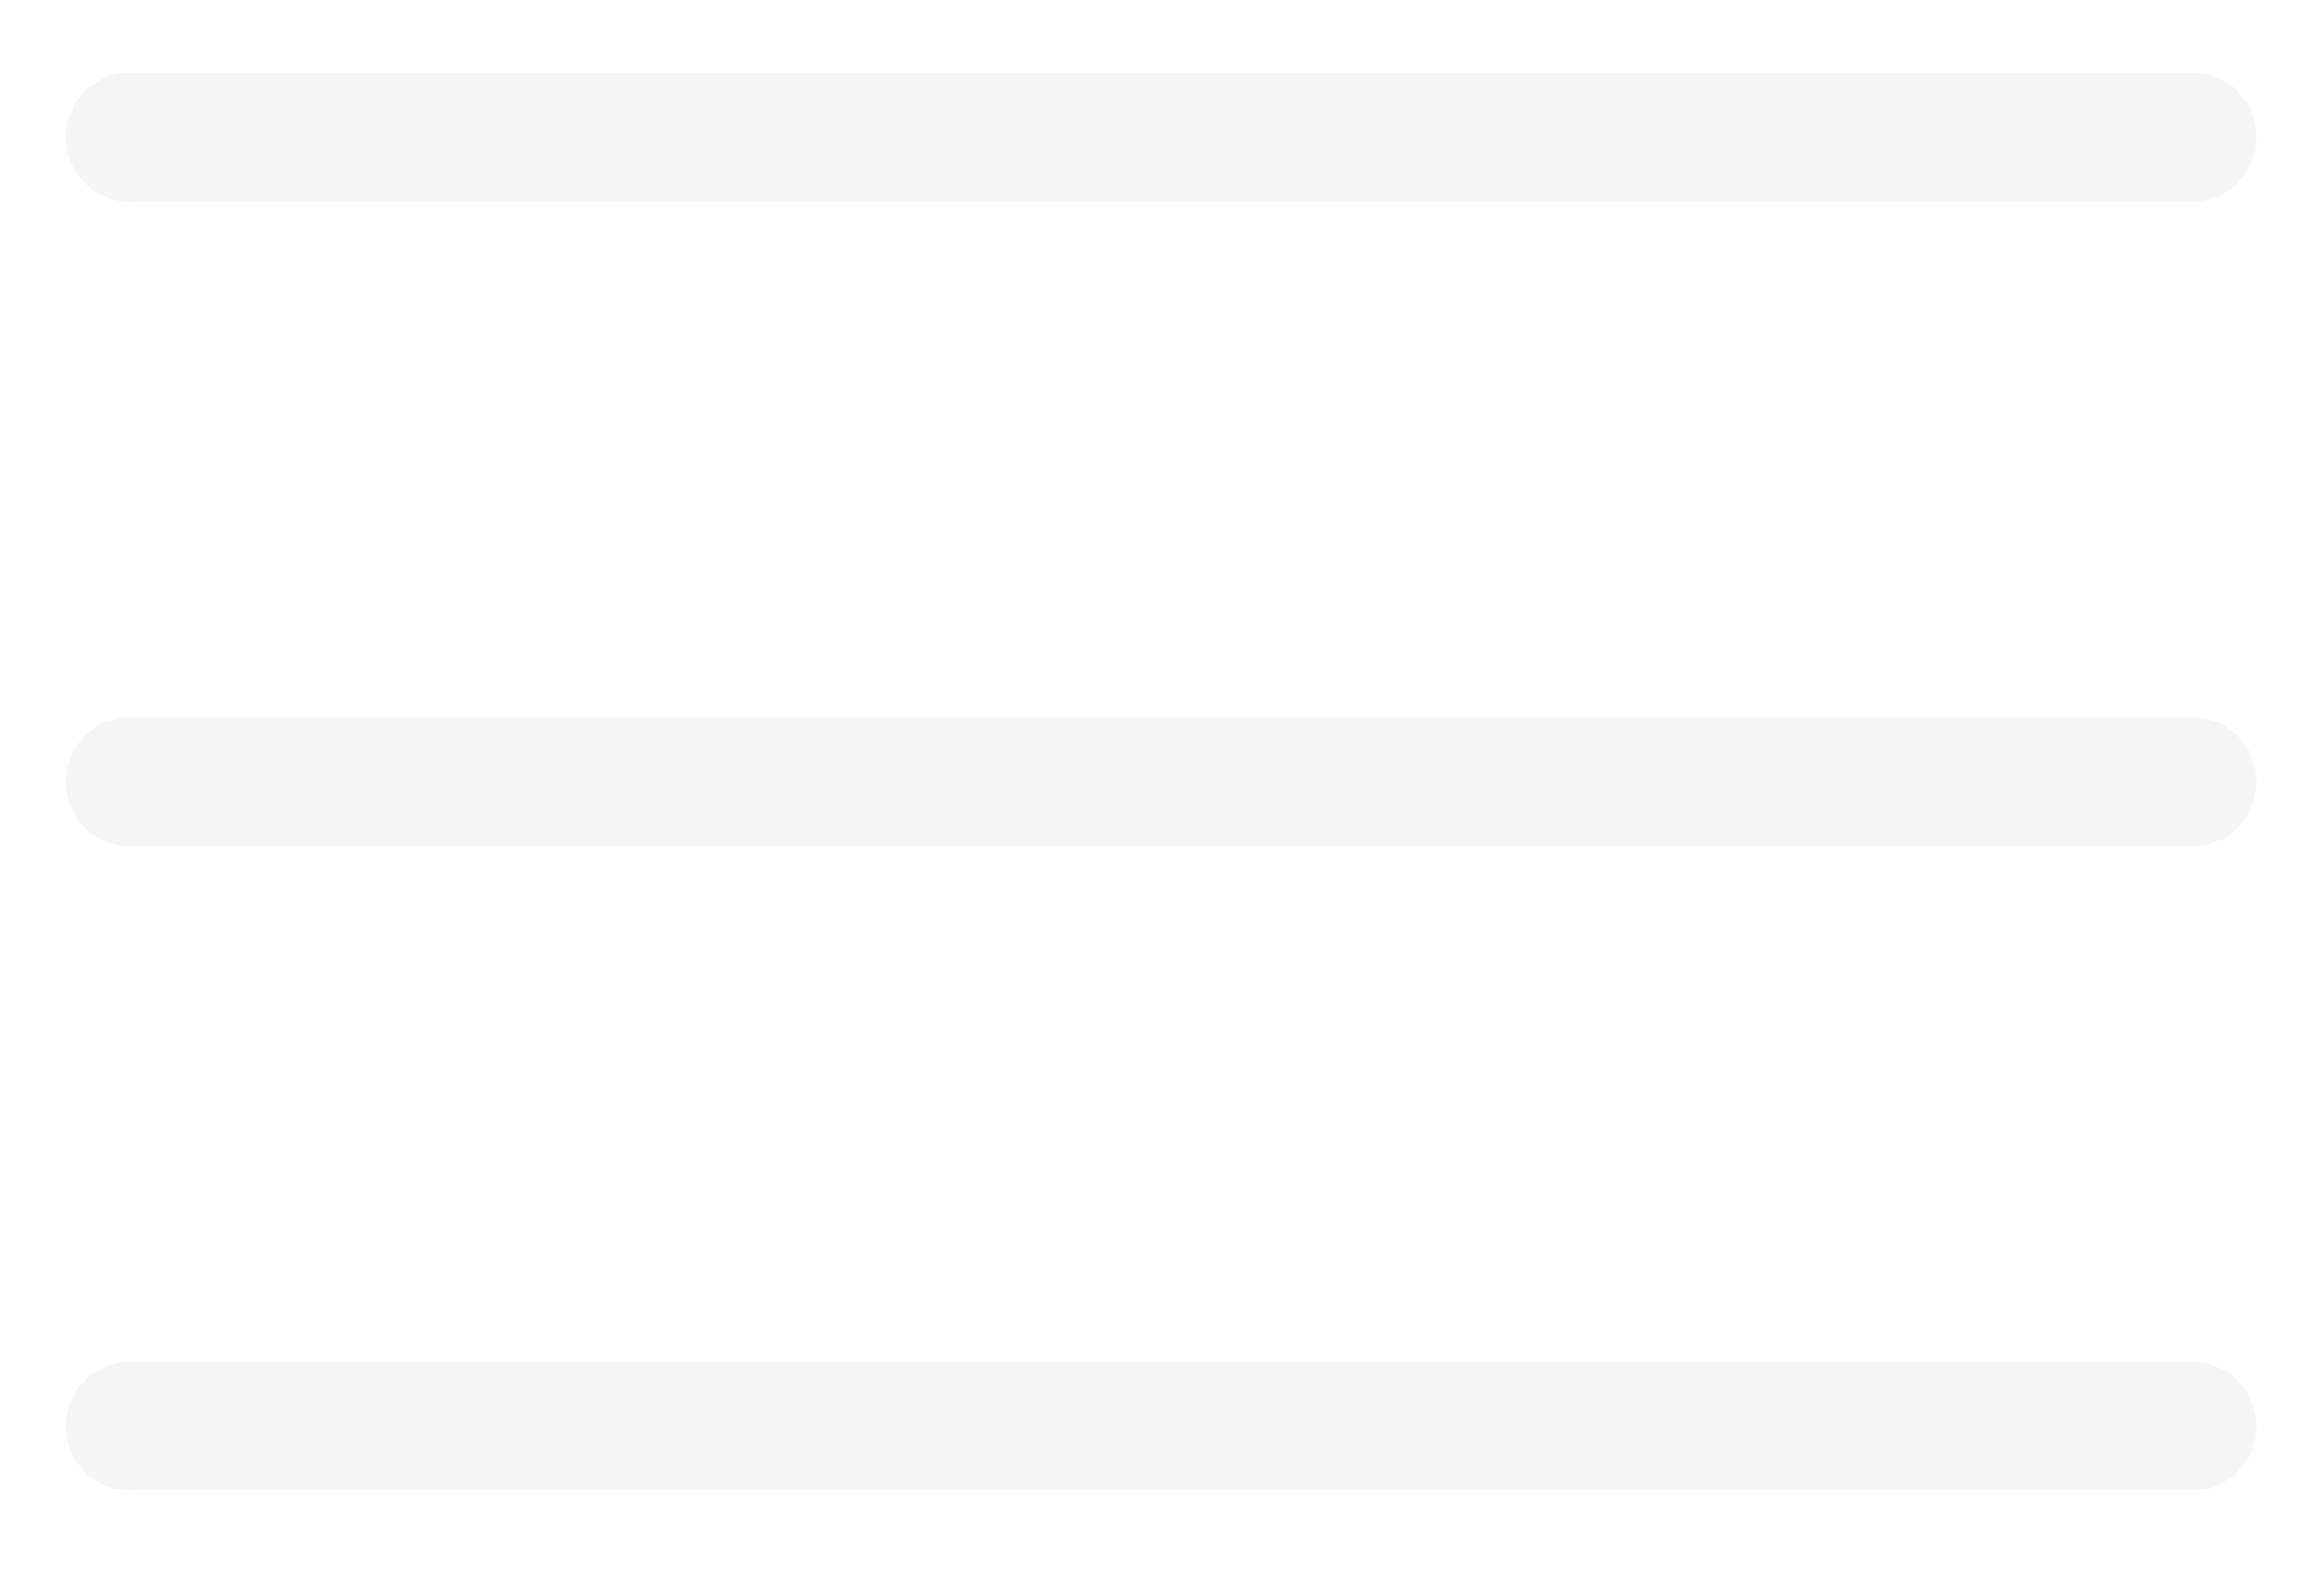
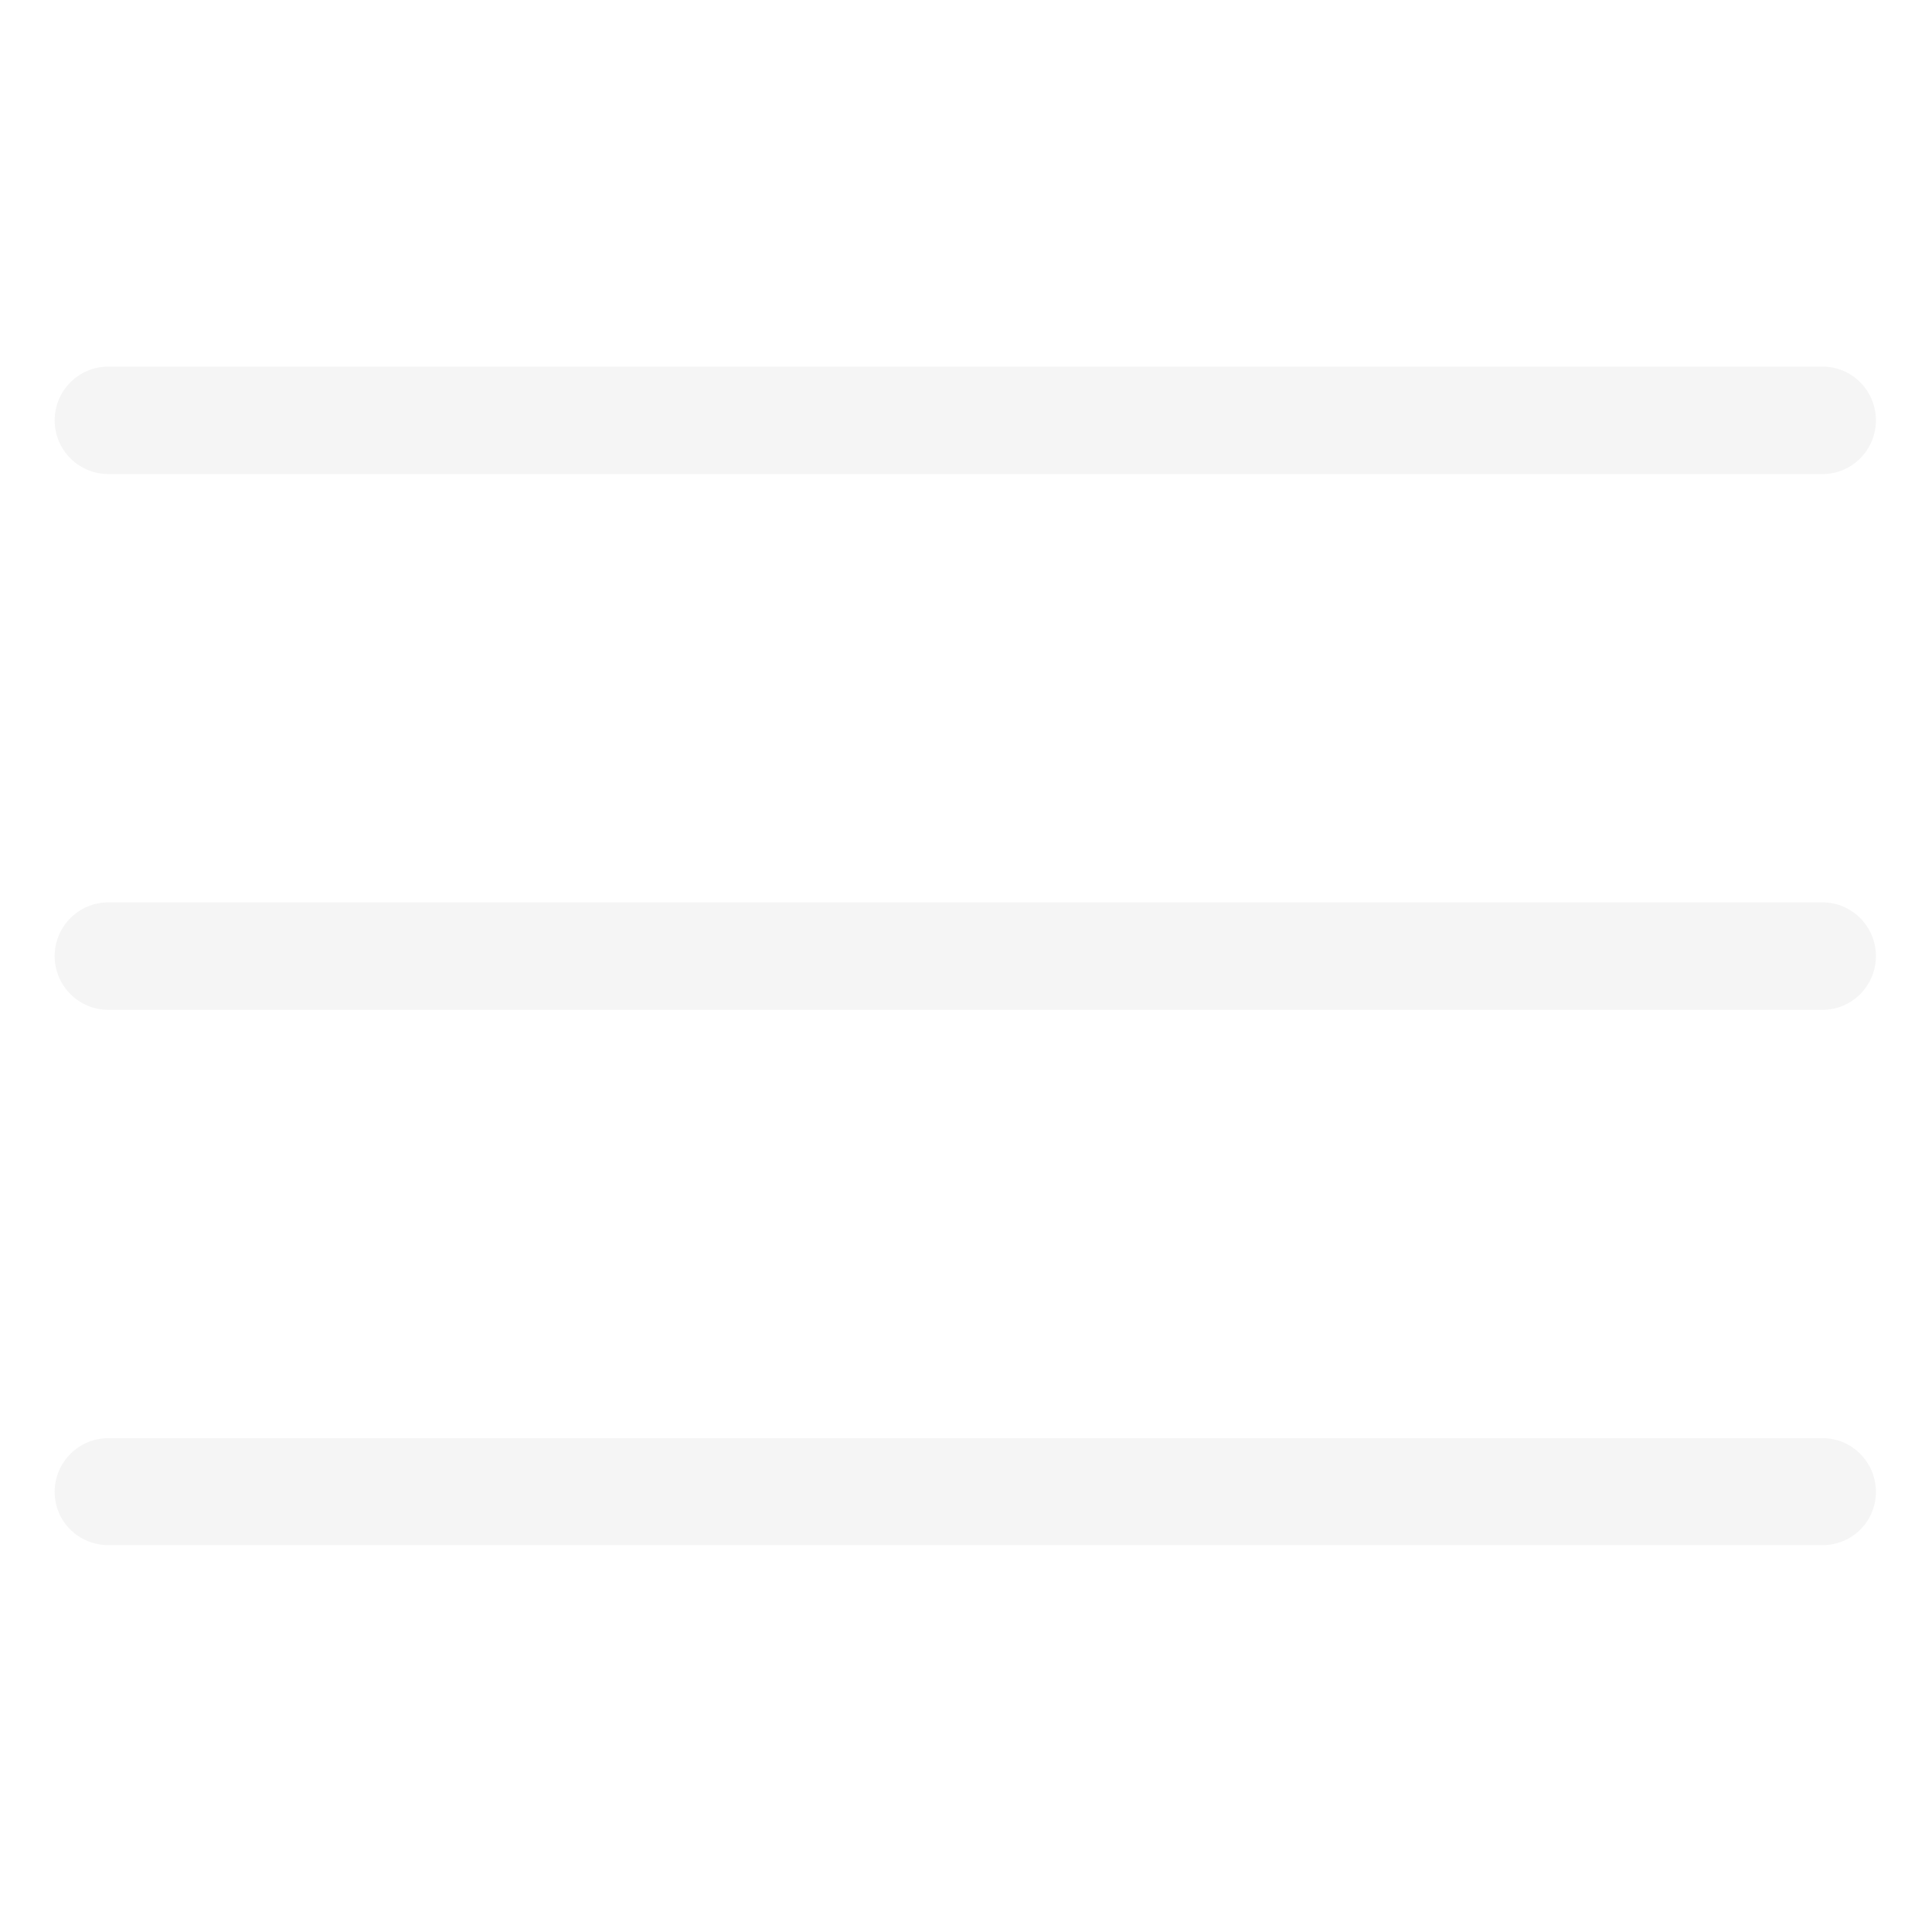
- <svg xmlns="http://www.w3.org/2000/svg" viewBox="0 0 41 28" width="41" height="28">
+ <svg xmlns="http://www.w3.org/2000/svg" viewBox="0 0 41 28" width="50" height="50">
  <style>
		tspan { white-space:pre }
		.shp0 { fill: whitesmoke } 
	</style>
  <g id="side menu">
    <path id="menu" class="shp0" d="M2.3 3.56L38.68 3.56C39.3 3.56 39.81 3.05 39.81 2.42C39.81 1.79 39.3 1.28 38.68 1.28L2.3 1.28C1.67 1.28 1.16 1.79 1.16 2.42C1.16 3.05 1.67 3.56 2.3 3.56ZM38.68 24.02L2.3 24.02C1.67 24.02 1.16 24.53 1.16 25.16C1.16 25.79 1.67 26.29 2.3 26.29L38.68 26.29C39.3 26.29 39.81 25.79 39.81 25.16C39.81 24.53 39.3 24.02 38.68 24.02ZM38.68 12.65L2.3 12.65C1.67 12.65 1.16 13.16 1.16 13.79C1.16 14.42 1.67 14.93 2.3 14.93L38.68 14.93C39.3 14.93 39.81 14.42 39.81 13.79C39.81 13.16 39.3 12.65 38.68 12.65Z" />
  </g>
</svg>
